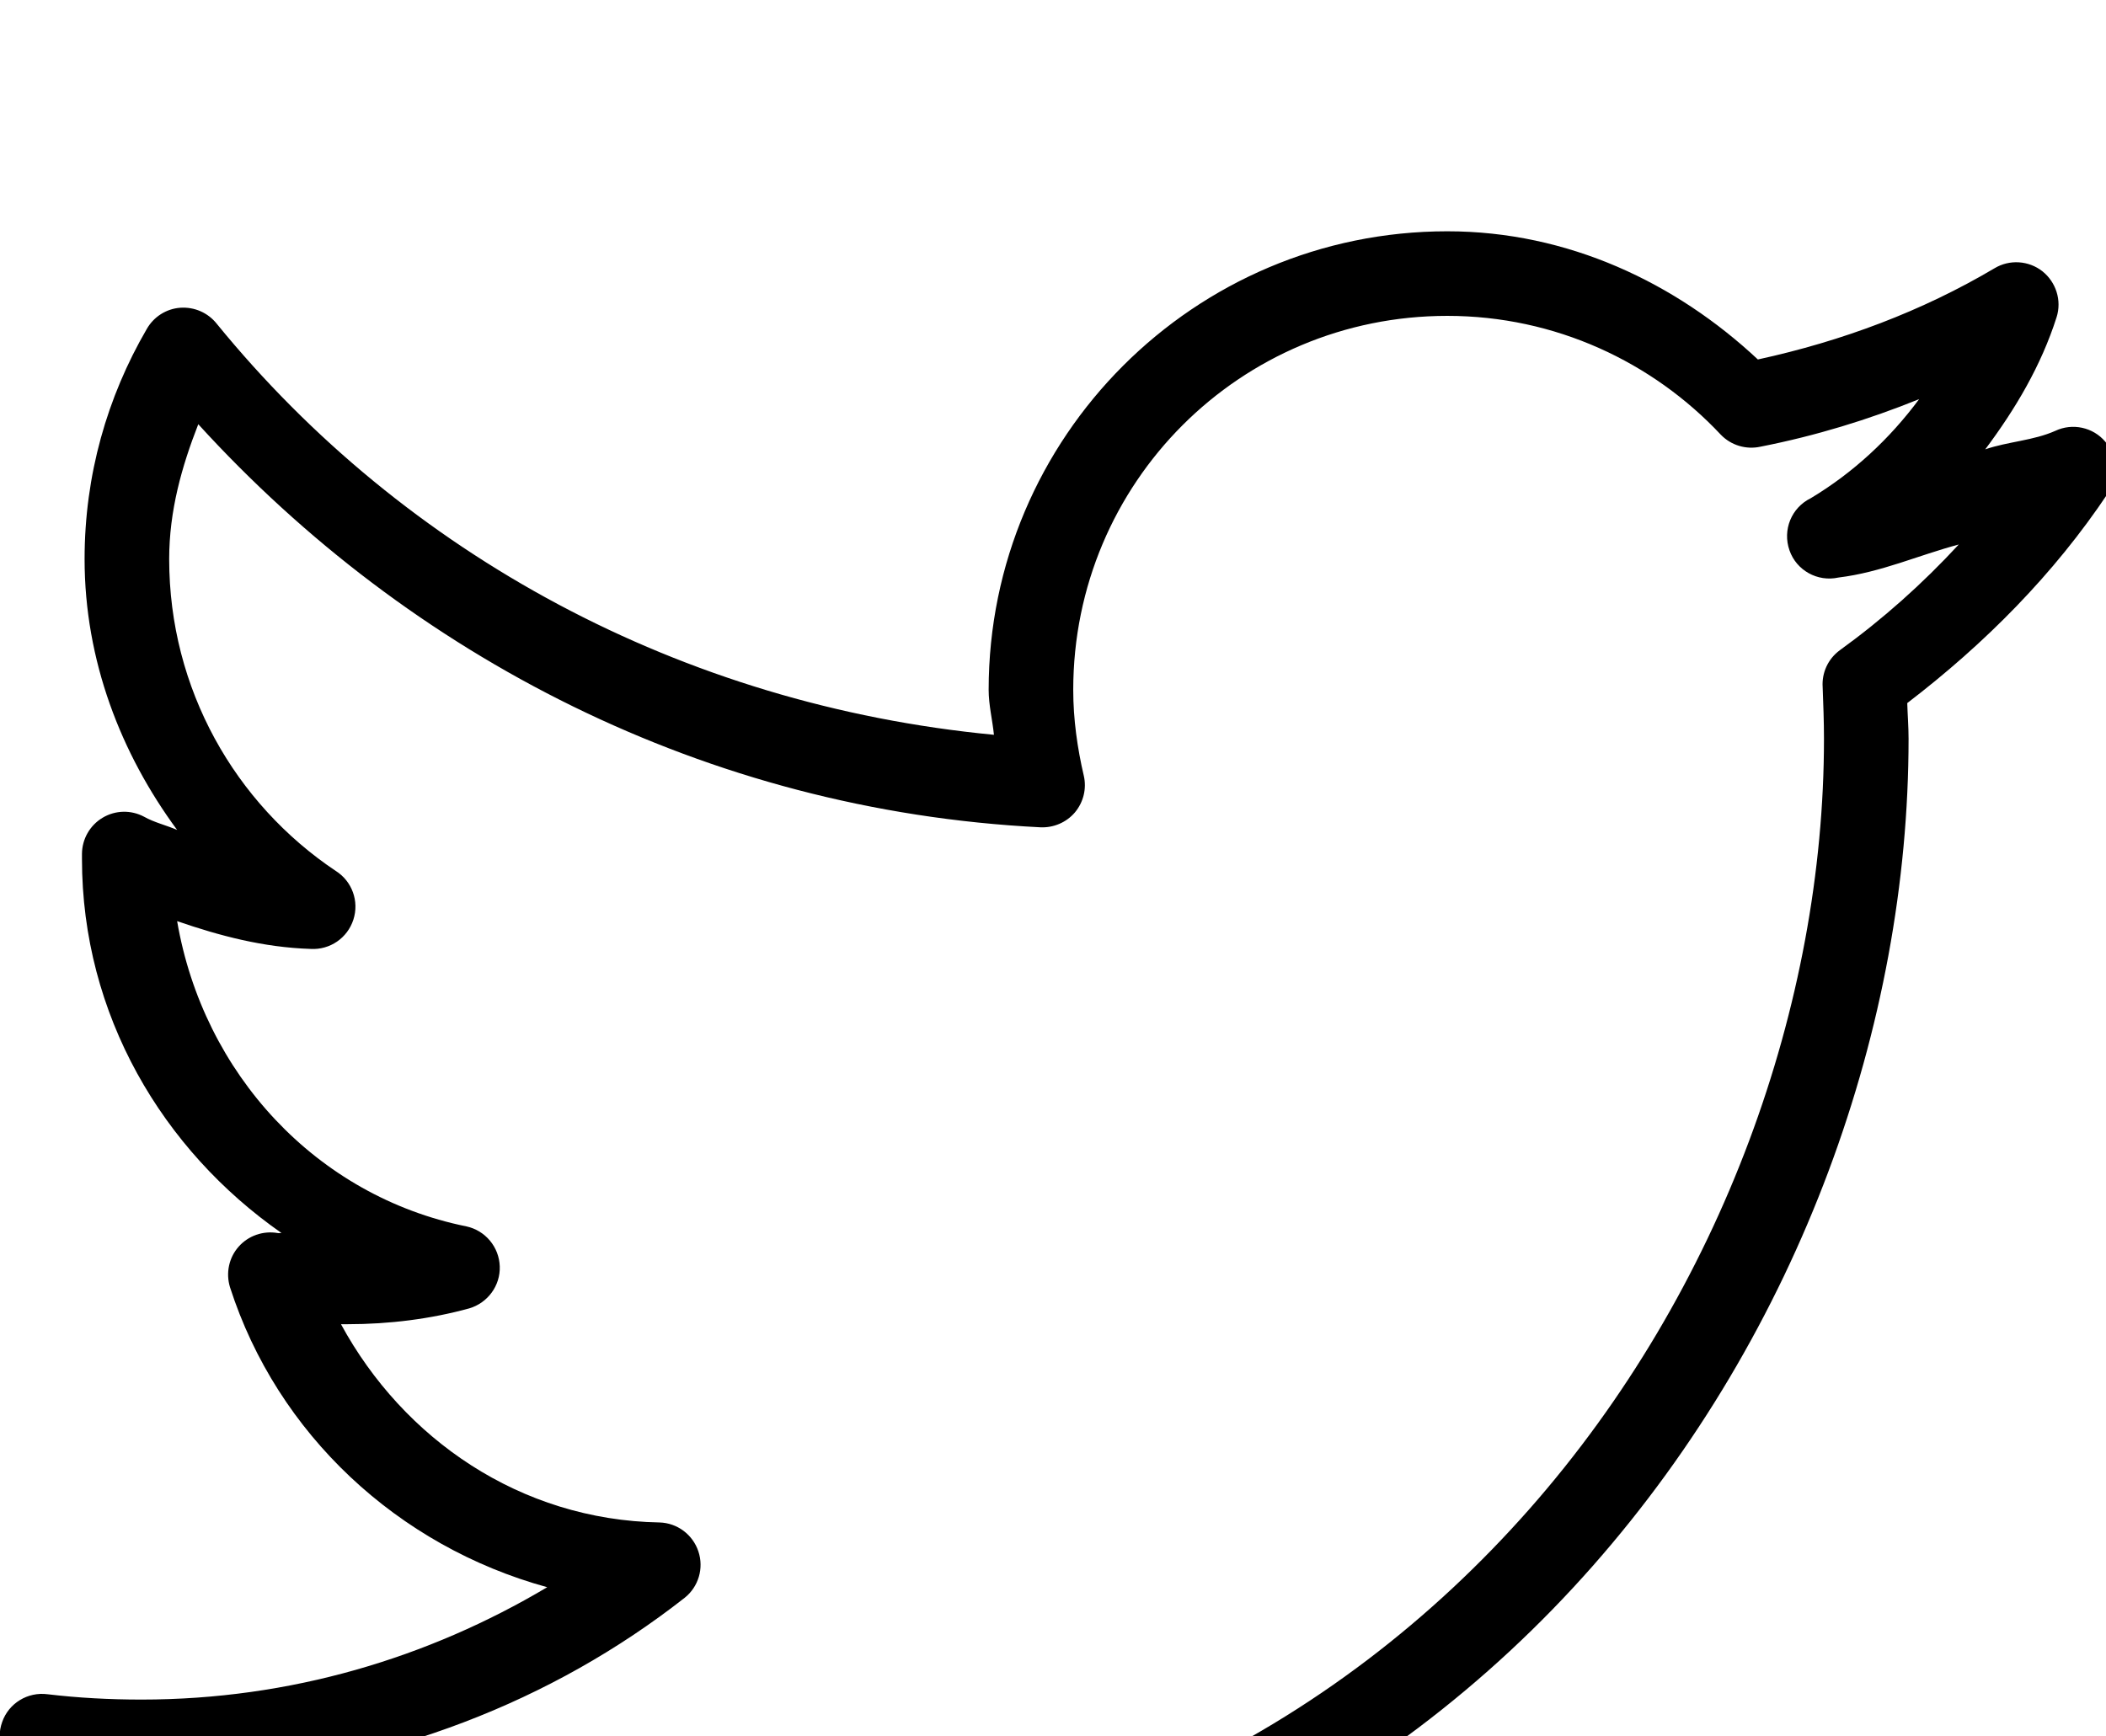
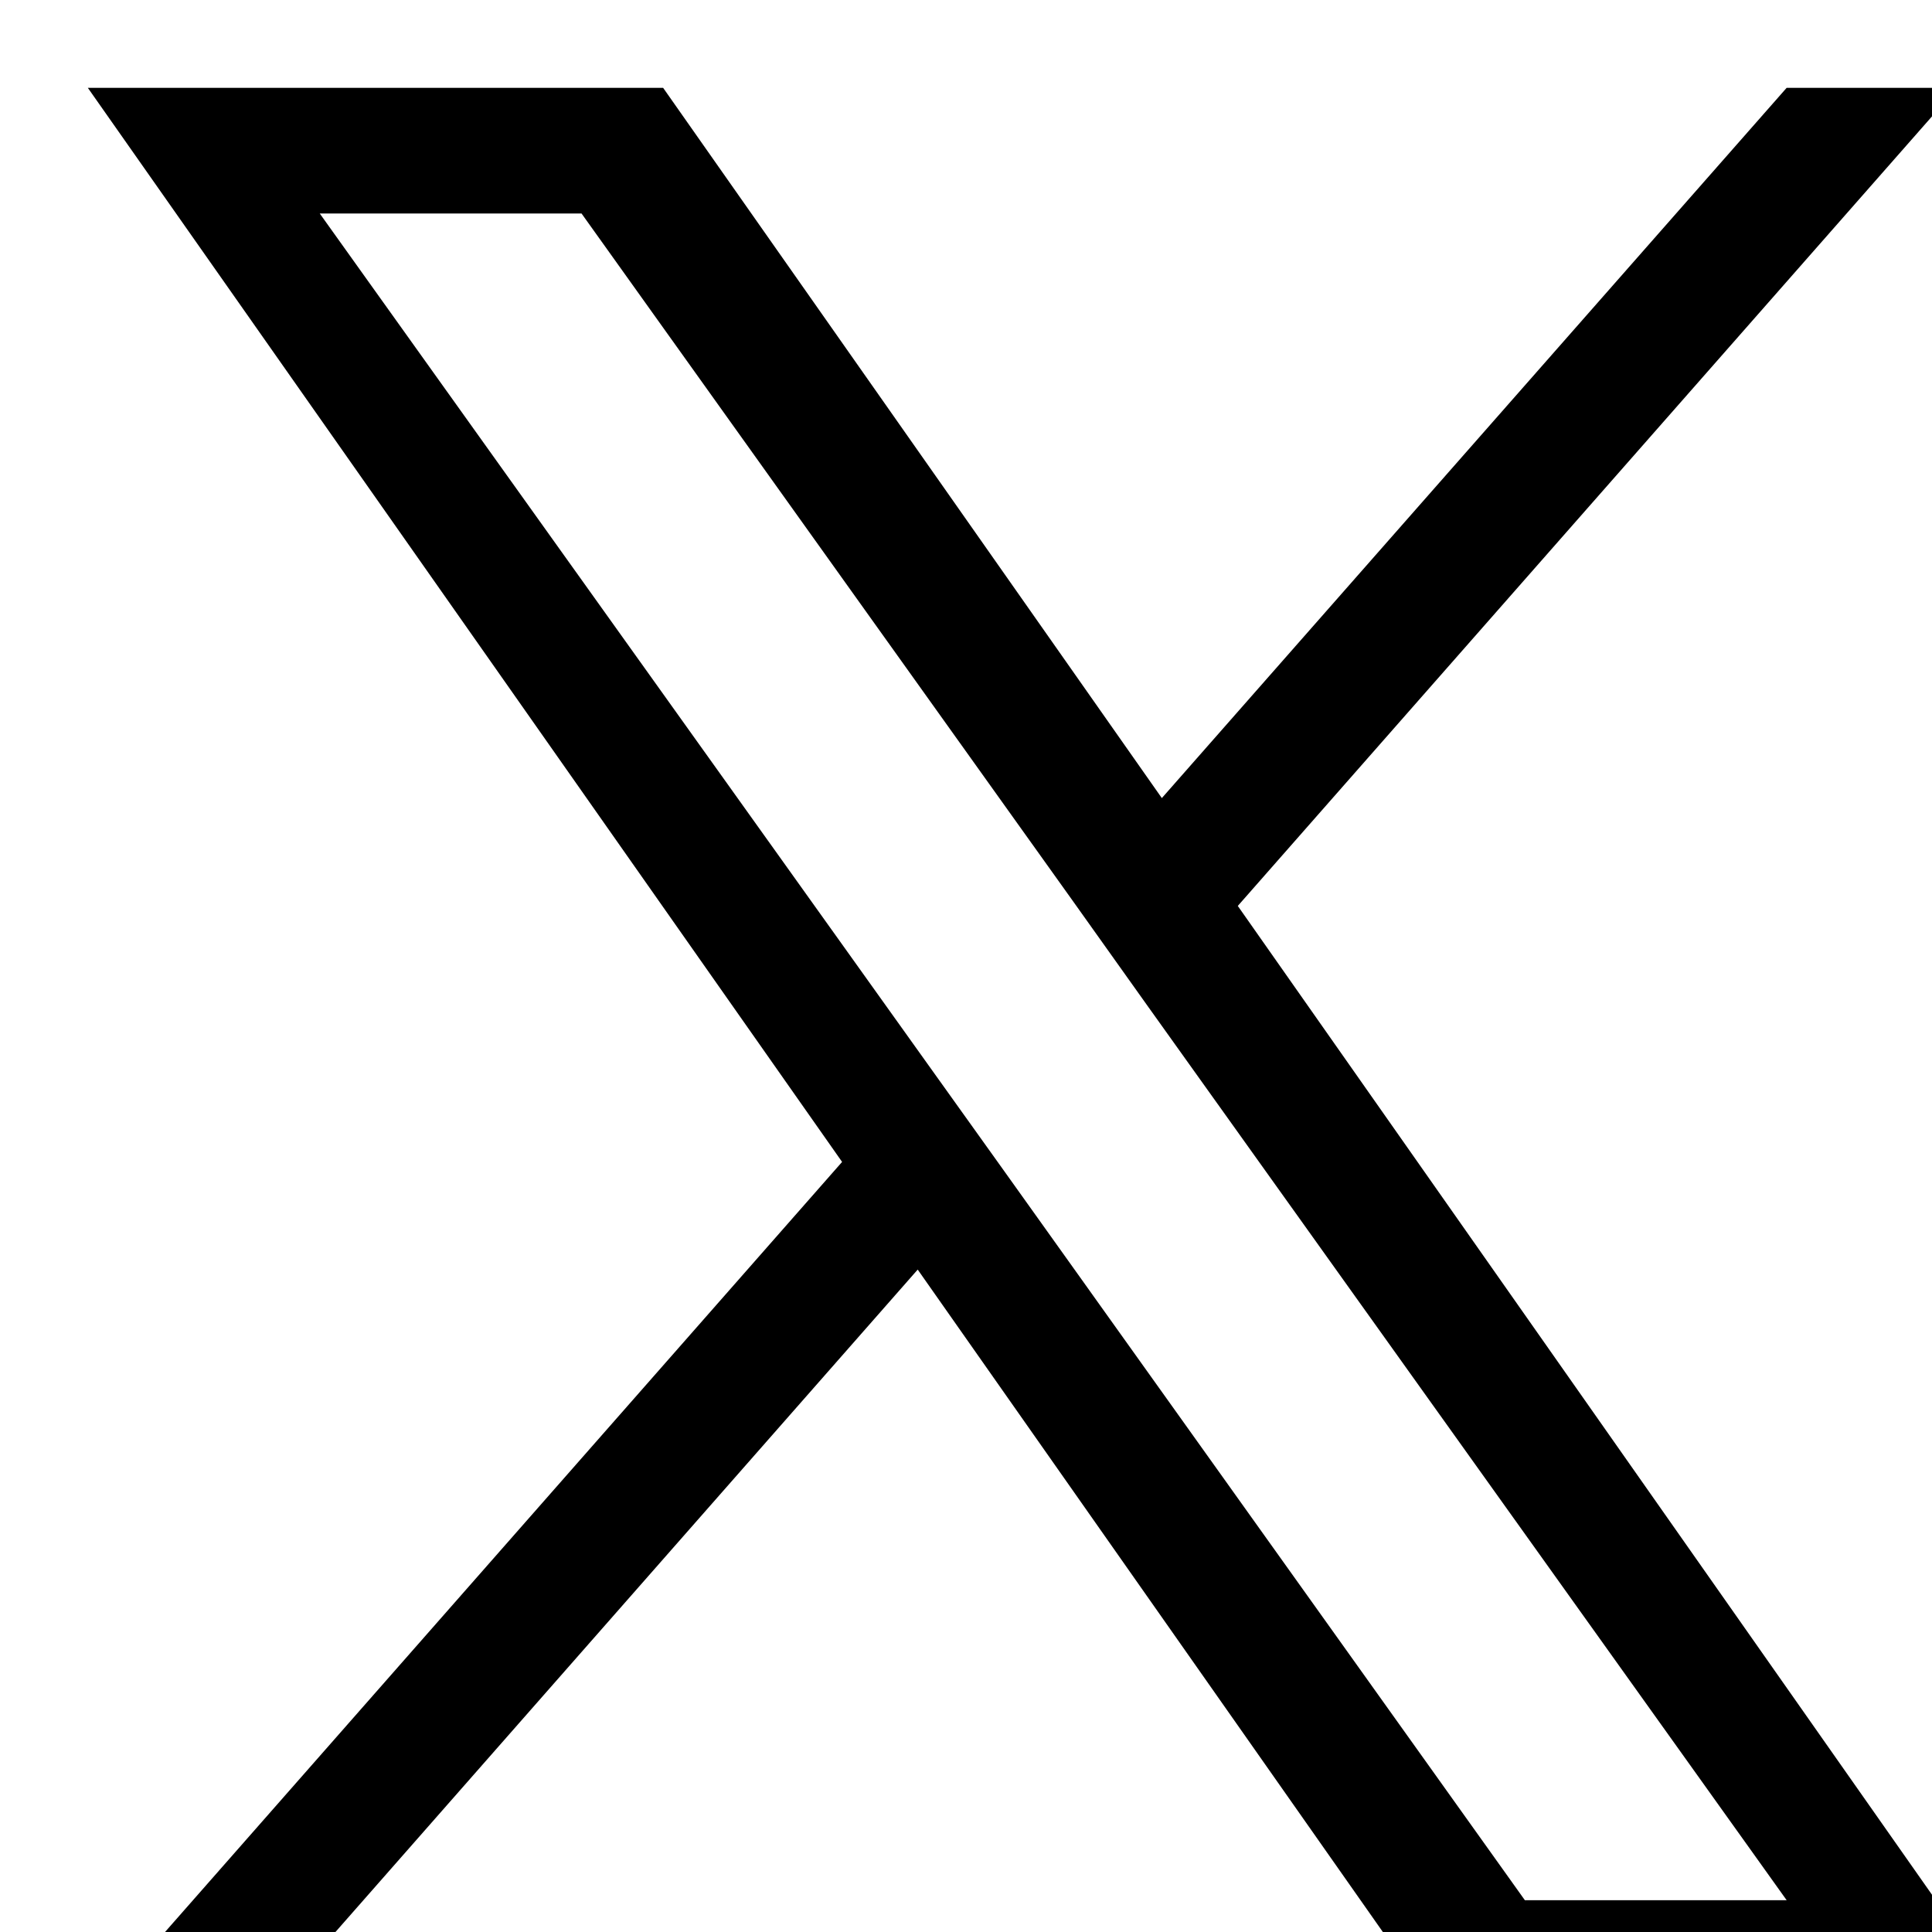
<svg xmlns="http://www.w3.org/2000/svg" id="twitter">
-   <path d="M 34.219 5.469 C 28.238 5.469 23.375 10.332 23.375 16.312 C 23.375 16.672 23.465 17.023 23.5 17.375 C 16.105 16.668 9.566 13.105 5.125 7.656 C 4.918 7.395 4.598 7.254 4.262 7.277 C 3.93 7.301 3.633 7.492 3.469 7.781 C 2.535 9.387 2 11.234 2 13.219 C 2 15.621 2.859 17.82 4.188 19.625 C 3.93 19.512 3.648 19.449 3.406 19.312 C 3.098 19.148 2.727 19.156 2.426 19.336 C 2.125 19.516 1.941 19.84 1.938 20.188 L 1.938 20.312 C 1.938 23.996 3.844 27.195 6.656 29.156 C 6.625 29.152 6.594 29.164 6.562 29.156 C 6.219 29.098 5.871 29.219 5.641 29.48 C 5.41 29.742 5.336 30.105 5.438 30.438 C 6.555 33.91 9.406 36.562 12.938 37.531 C 10.125 39.203 6.863 40.188 3.344 40.188 C 2.582 40.188 1.852 40.148 1.125 40.062 C 0.656 40 0.207 40.273 0.051 40.719 C -0.109 41.164 0.066 41.66 0.469 41.906 C 4.98 44.801 10.336 46.5 16.094 46.5 C 25.426 46.5 32.746 42.602 37.656 37.031 C 42.566 31.461 45.125 24.227 45.125 17.469 C 45.125 17.184 45.102 16.906 45.094 16.625 C 46.926 15.223 48.562 13.578 49.844 11.656 C 50.098 11.285 50.07 10.789 49.777 10.445 C 49.488 10.102 49 9.996 48.594 10.188 C 48.078 10.418 47.477 10.441 46.938 10.625 C 47.648 9.676 48.258 8.652 48.625 7.5 C 48.75 7.105 48.613 6.672 48.289 6.414 C 47.965 6.16 47.512 6.129 47.156 6.344 C 45.449 7.355 43.559 8.066 41.562 8.5 C 39.625 6.688 37.074 5.469 34.219 5.469 Z M 34.219 7.469 C 36.77 7.469 39.074 8.559 40.688 10.281 C 40.93 10.531 41.285 10.637 41.625 10.562 C 42.93 10.305 44.168 9.926 45.375 9.438 C 44.68 10.375 43.82 11.176 42.812 11.781 C 42.355 12.004 42.141 12.531 42.309 13.012 C 42.473 13.488 42.973 13.766 43.469 13.656 C 44.469 13.535 45.359 13.129 46.312 12.875 C 45.457 13.801 44.52 14.637 43.5 15.375 C 43.223 15.578 43.07 15.906 43.094 16.25 C 43.109 16.656 43.125 17.059 43.125 17.469 C 43.125 23.719 40.727 30.504 36.156 35.688 C 31.586 40.871 24.875 44.5 16.094 44.5 C 12.105 44.5 8.34 43.617 4.938 42.062 C 9.156 41.738 13.047 40.246 16.188 37.781 C 16.516 37.52 16.645 37.082 16.512 36.684 C 16.379 36.285 16.012 36.012 15.594 36 C 12.297 35.941 9.535 34.023 8.062 31.312 C 8.117 31.312 8.164 31.312 8.219 31.312 C 9.207 31.312 10.184 31.188 11.094 30.938 C 11.531 30.809 11.832 30.402 11.816 29.945 C 11.801 29.488 11.477 29.098 11.031 29 C 7.473 28.281 4.805 25.383 4.188 21.781 C 5.195 22.129 6.227 22.402 7.344 22.438 C 7.801 22.465 8.215 22.18 8.355 21.746 C 8.496 21.312 8.324 20.836 7.938 20.594 C 5.562 19.004 4 16.297 4 13.219 C 4 12.078 4.297 11.031 4.688 10.031 C 9.688 15.52 16.688 19.164 24.594 19.562 C 24.906 19.578 25.211 19.449 25.414 19.211 C 25.617 18.969 25.695 18.648 25.625 18.344 C 25.473 17.695 25.375 17.008 25.375 16.312 C 25.375 11.414 29.32 7.469 34.219 7.469 Z" />
+   <path d="M14.095,10.316L22.286,1h-1.941l-7.115,8.088L7.551,1H1l8.589,12.231L1,23h1.941  l7.509-8.543L16.449,23H23L14.095,10.316z M11.437,13.338l-0.872-1.219l-6.924-9.688h2.981  l5.59,7.822l0.868,1.219l7.265,10.166h-2.981L11.437,13.338z" />
</svg>
